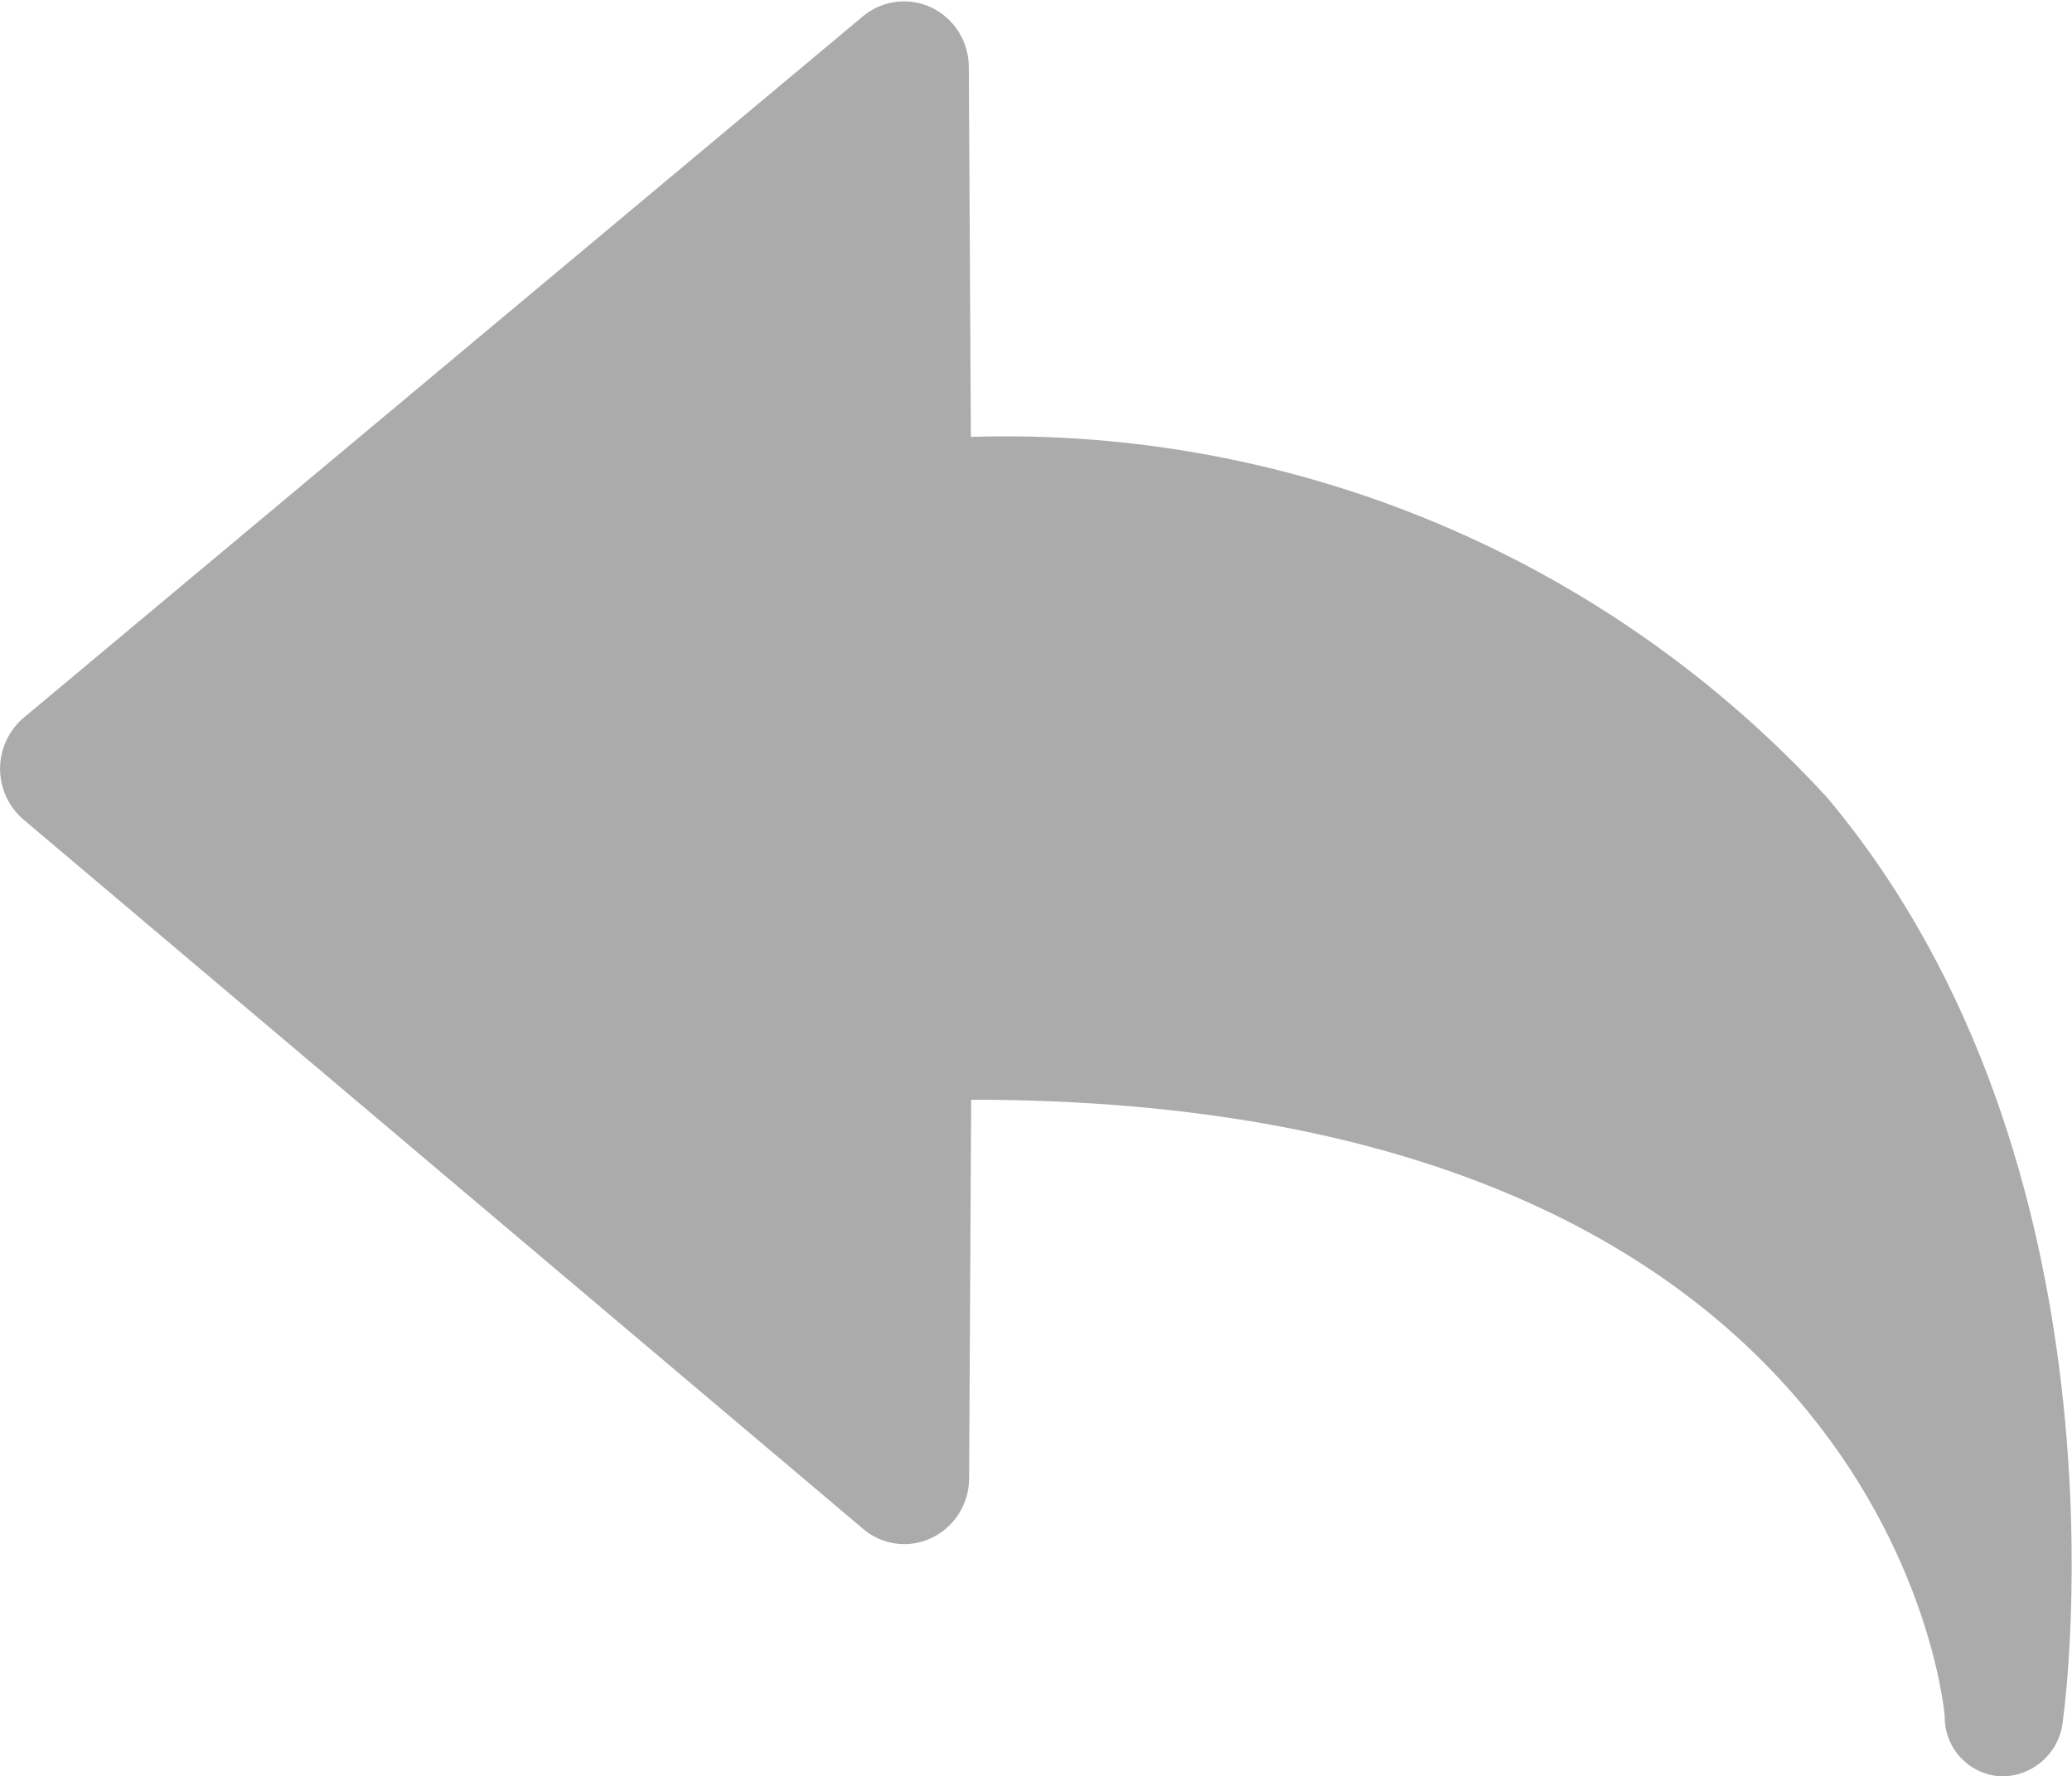
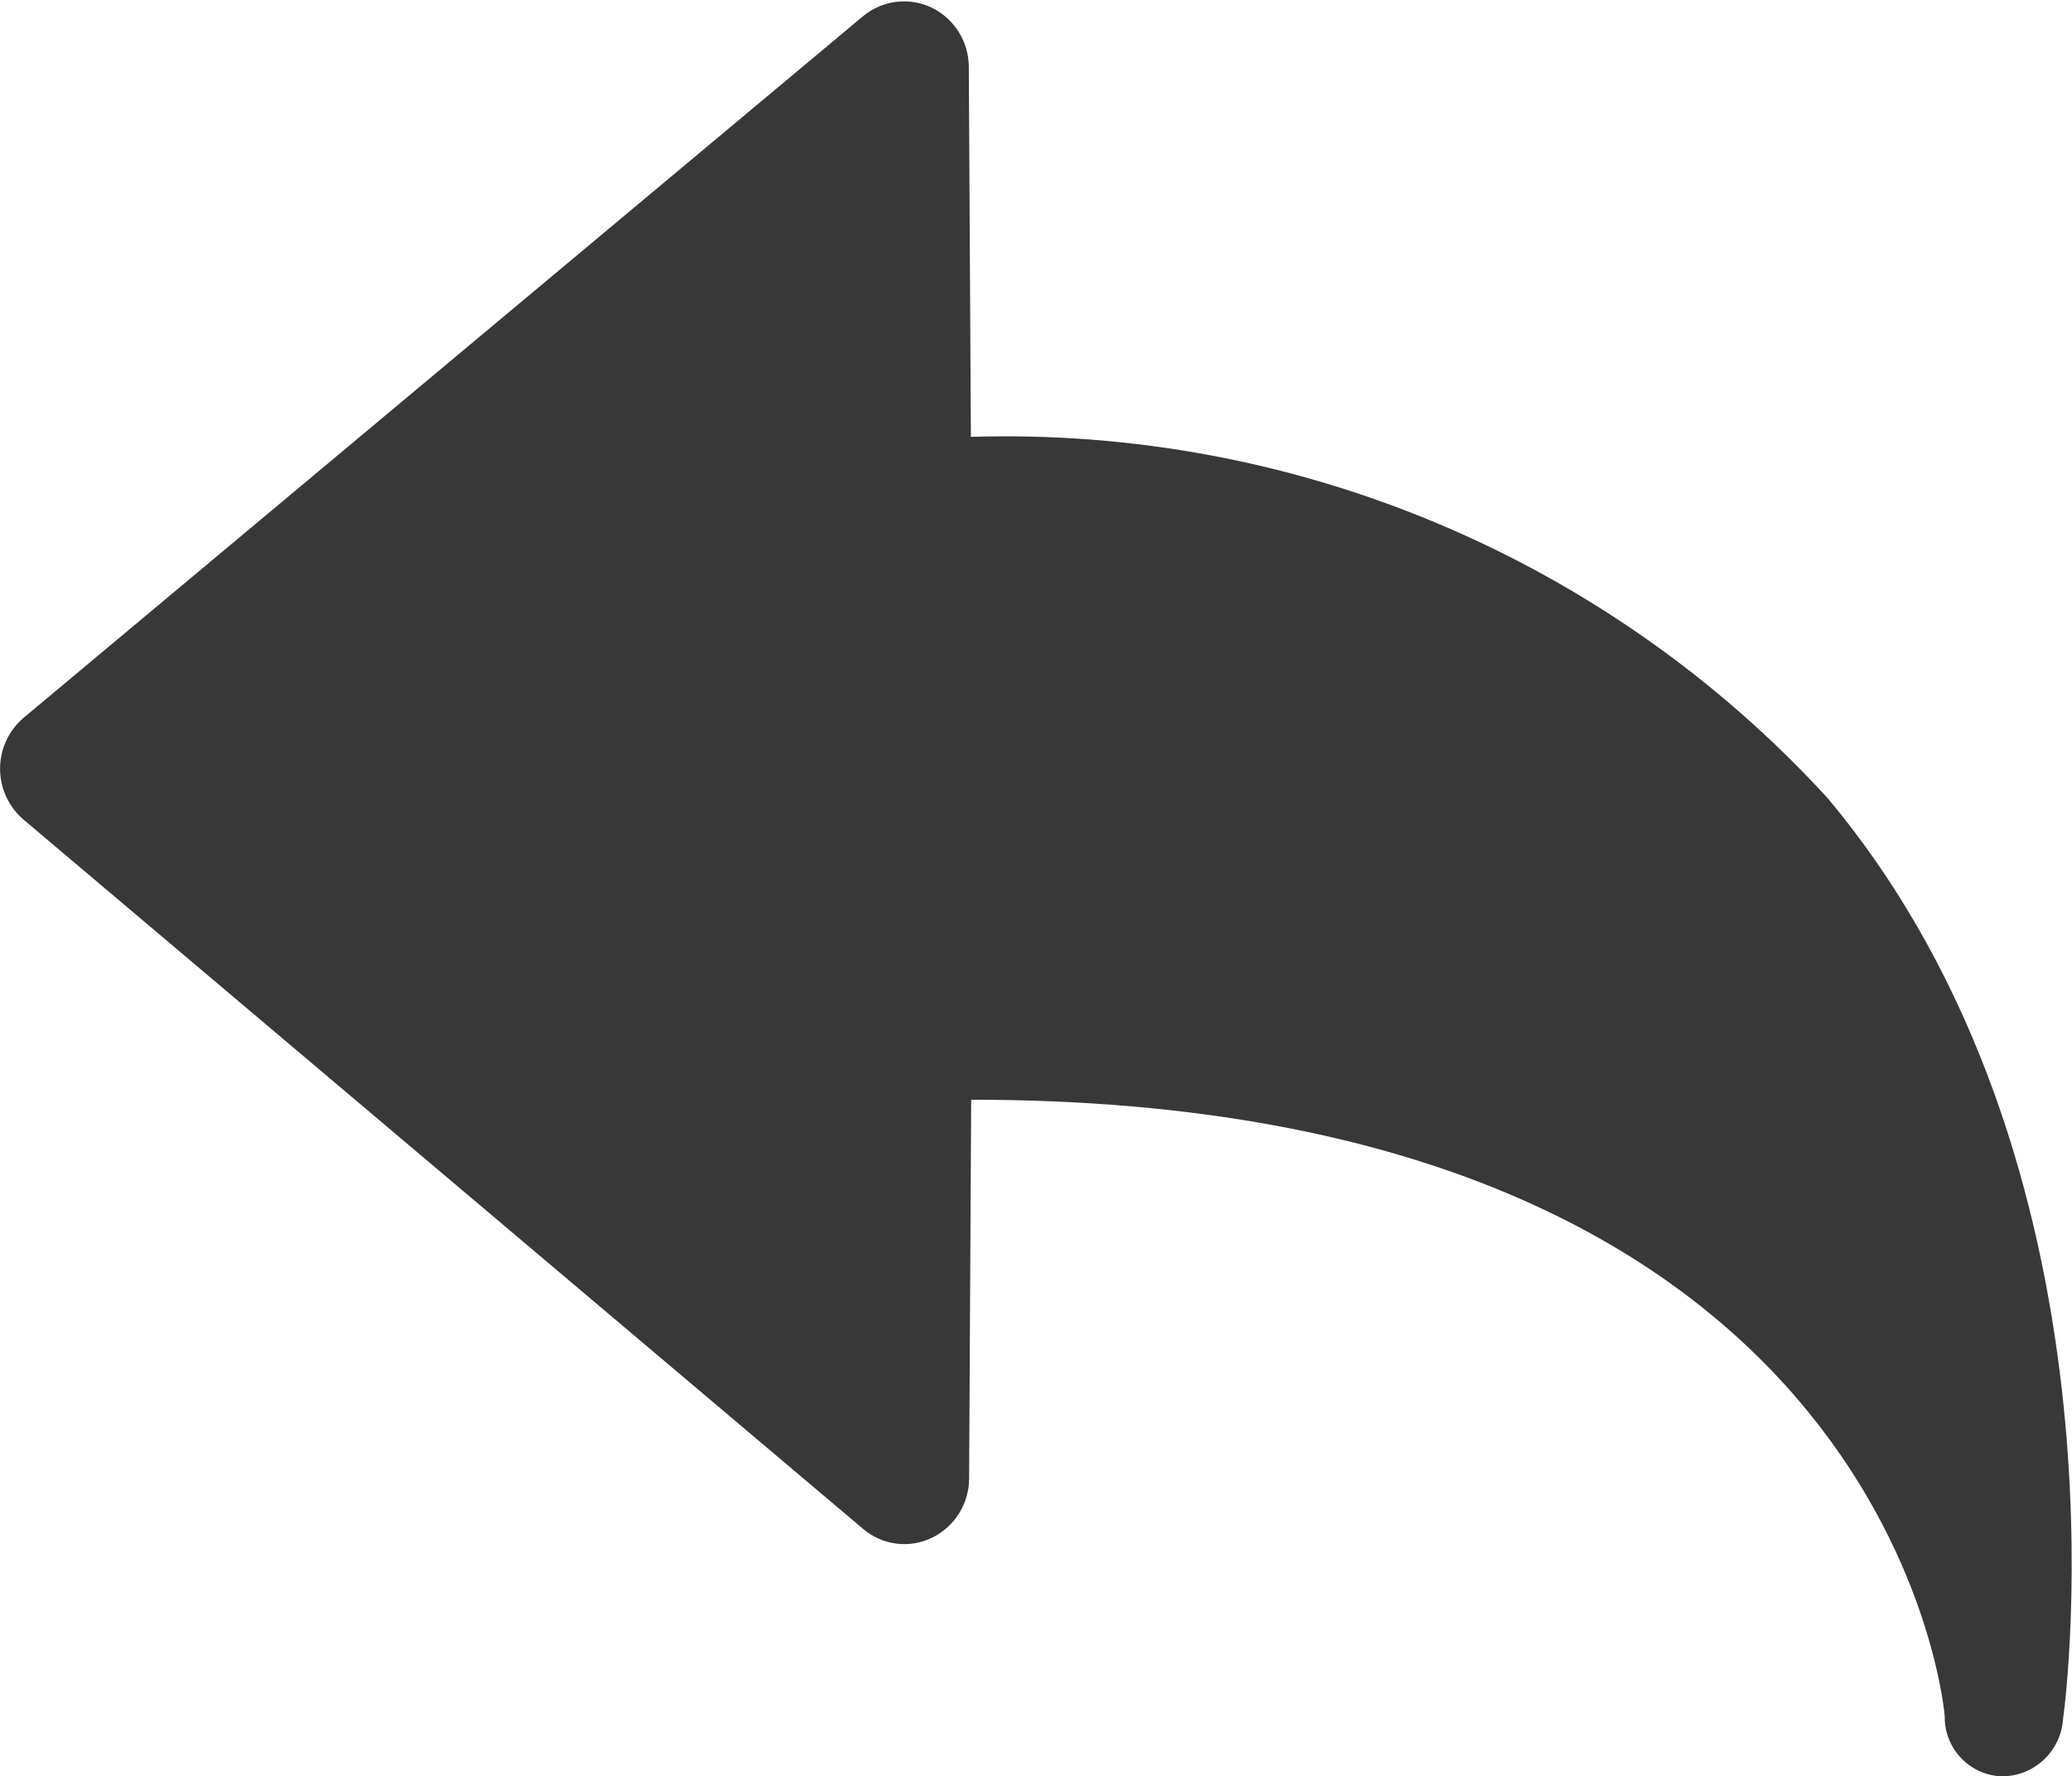
<svg xmlns="http://www.w3.org/2000/svg" width="14" height="12" viewBox="0 0 14 12">
  <defs>
    <style>
      .cls-1 {
-         fill: #ababab;
+         fill: #383838;
        fill-rule: evenodd;
      }
    </style>
  </defs>
  <path id="Forme_1" data-name="Forme 1" class="cls-1" d="M22.939,21.62c0.022-.15.485-3.751-1.592-6.229a7.533,7.533,0,0,0-5.787-2.439l-0.014-2.5a0.447,0.447,0,0,0-.25-0.4,0.433,0.433,0,0,0-.464.057L9.161,14.849a0.452,0.452,0,0,0,0,.691l5.672,4.792a0.428,0.428,0,0,0,.464.059,0.446,0.446,0,0,0,.251-0.4l0.014-2.56c6.128,0,6.563,4,6.578,4.165a0.4,0.4,0,0,0,.38.407h0.015A0.414,0.414,0,0,0,22.939,21.62Z" transform="translate(-9 -10)" />
</svg>
